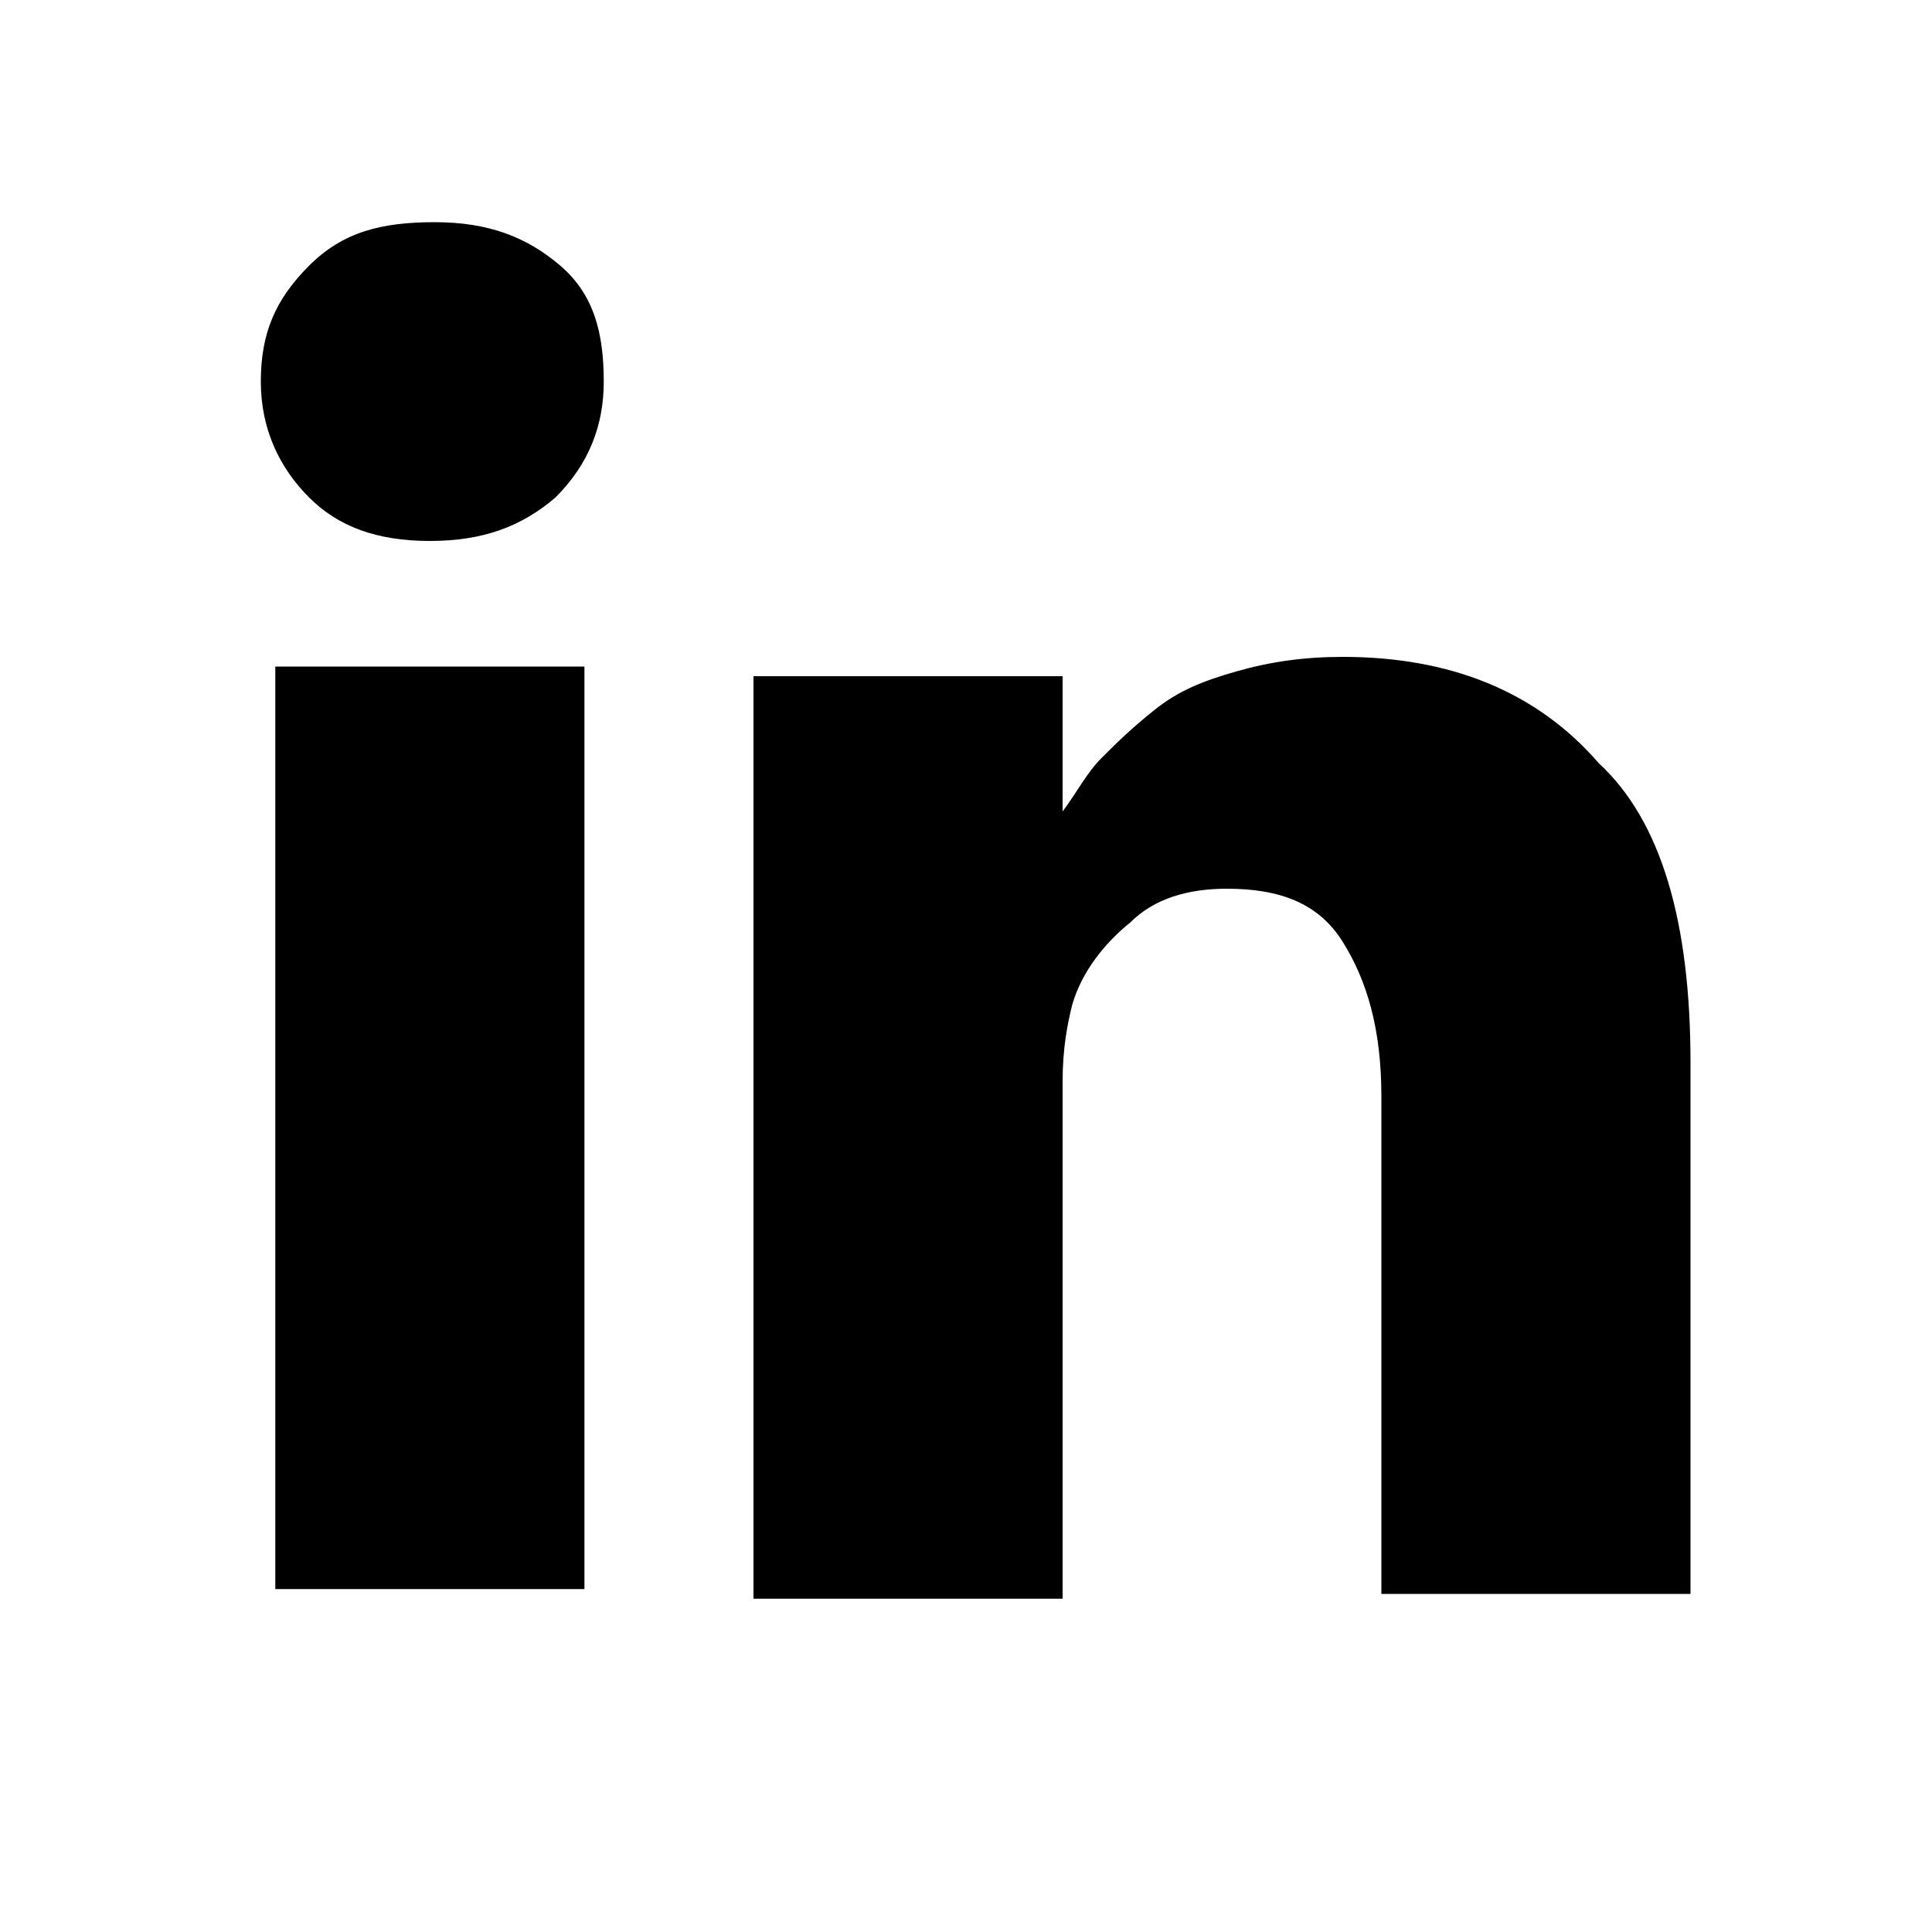
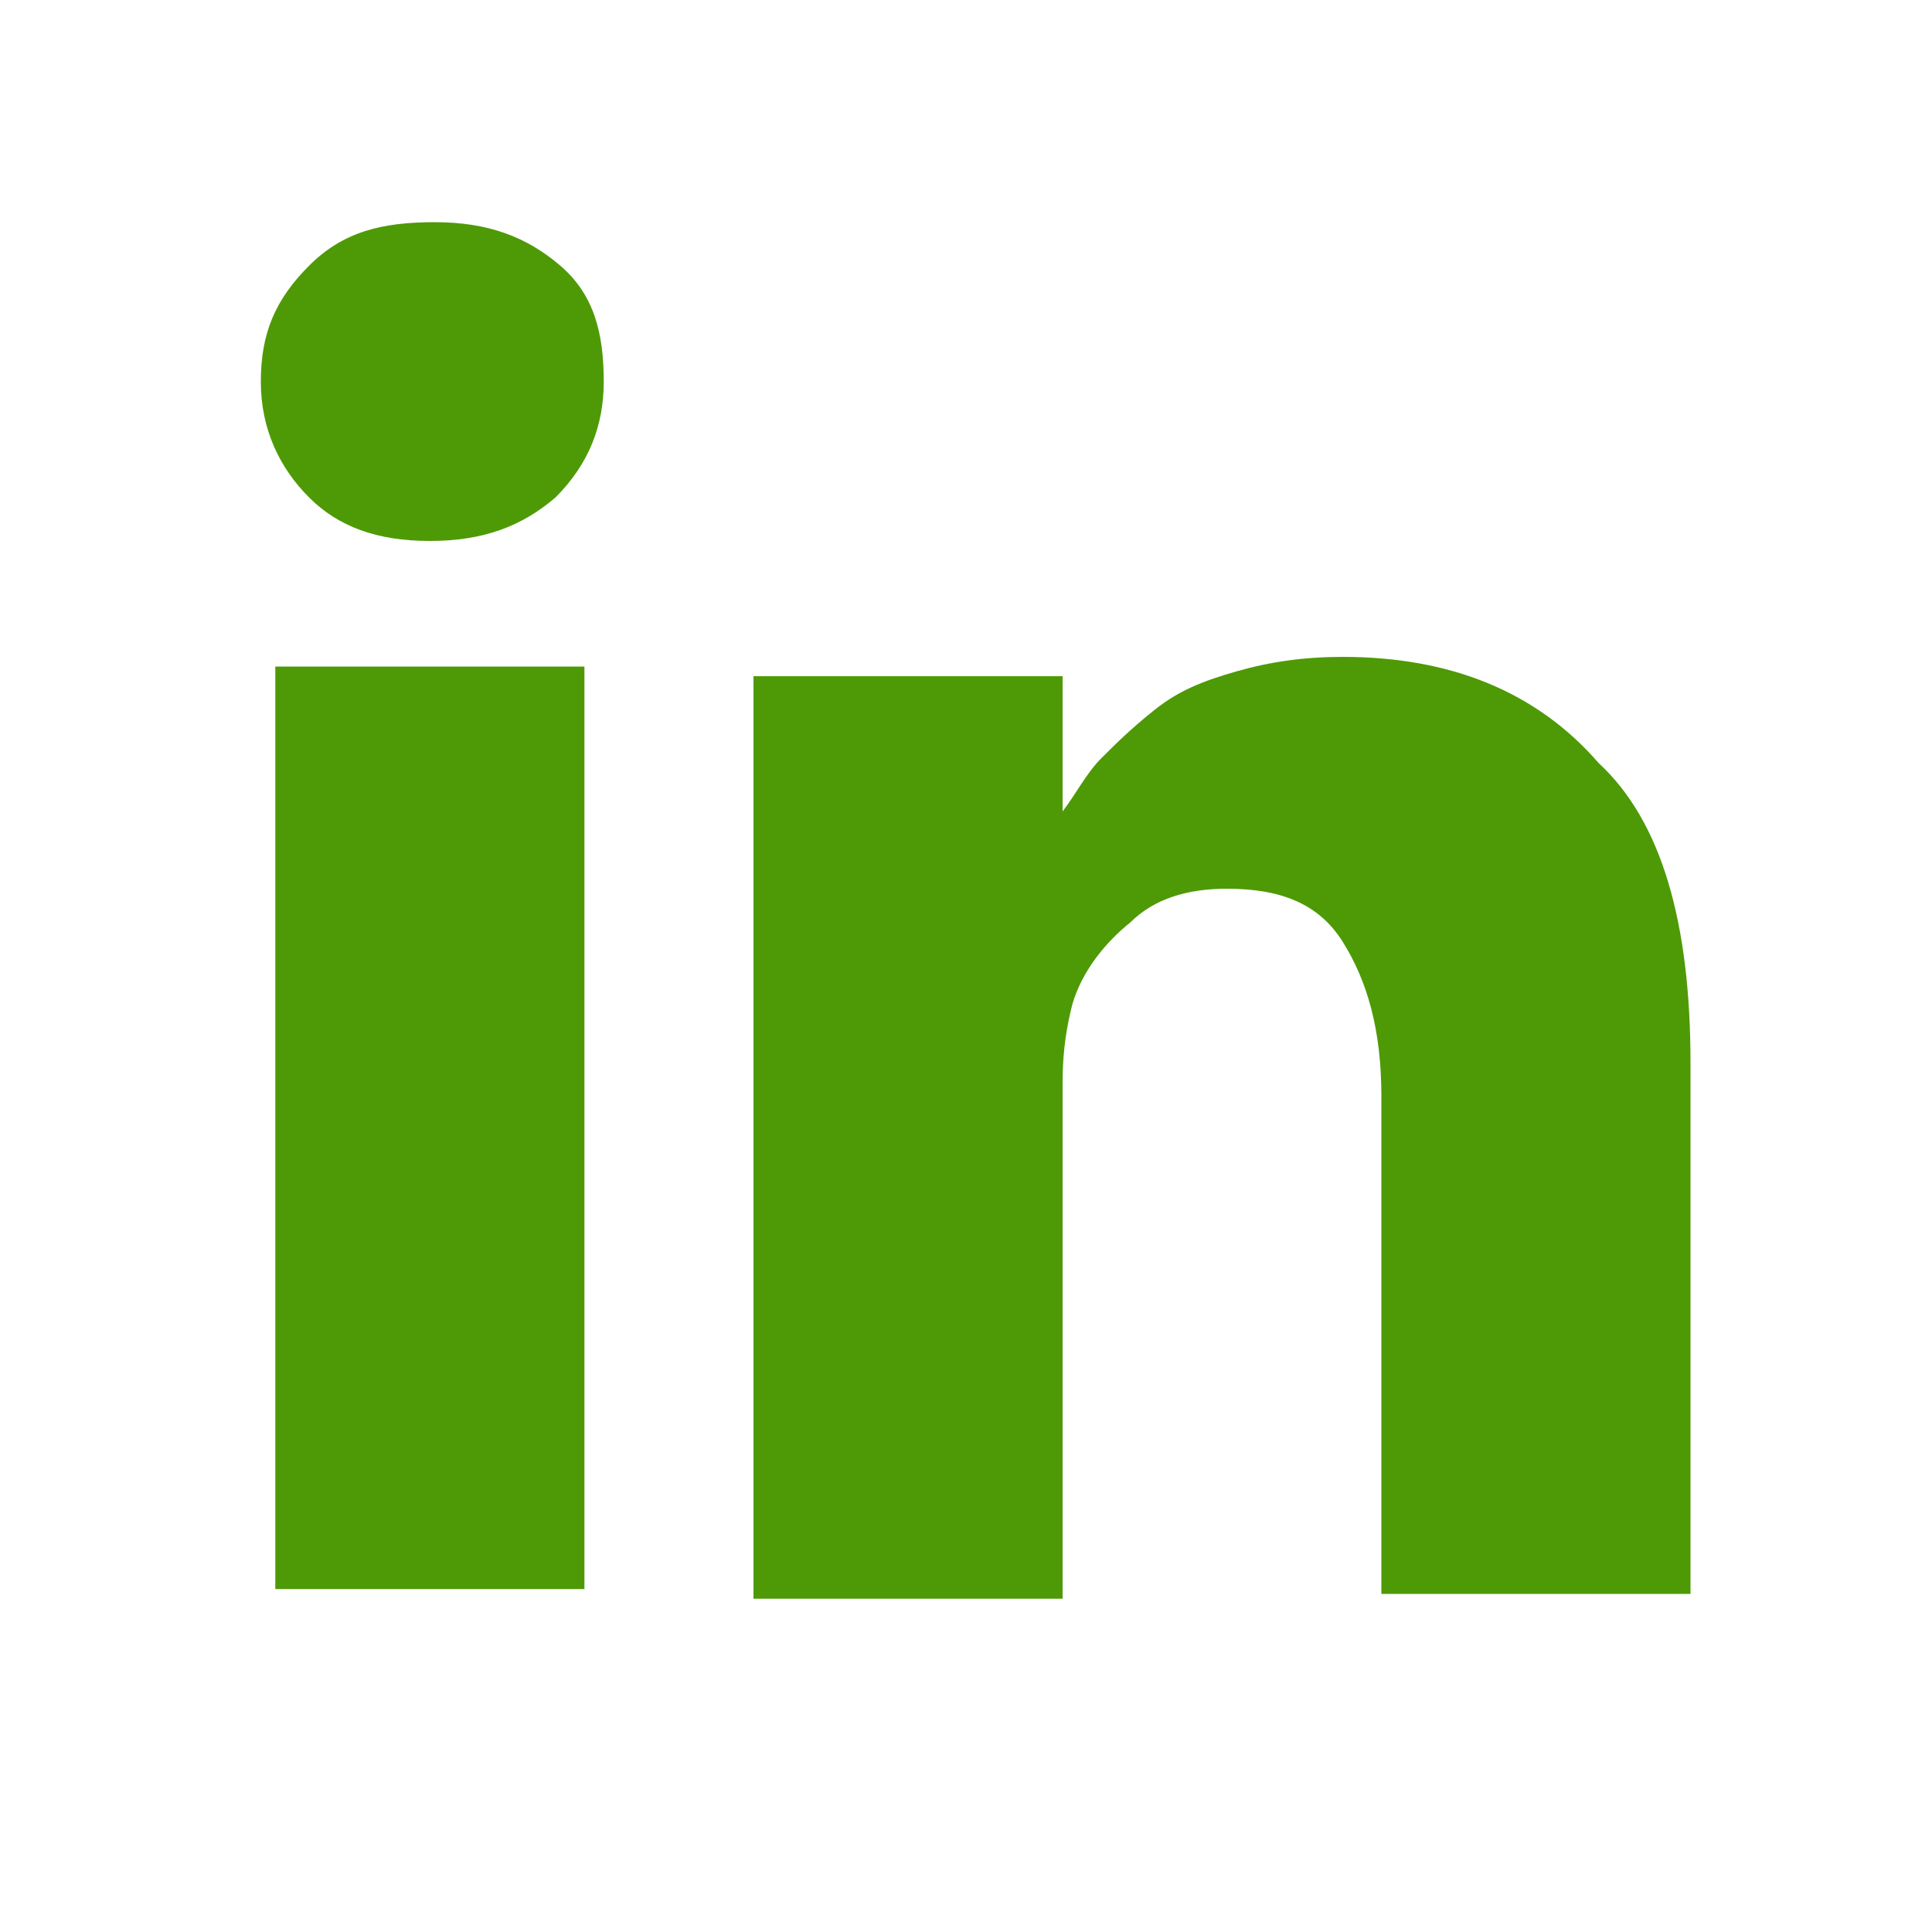
<svg xmlns="http://www.w3.org/2000/svg" viewBox="0 0 40 40" id="icon">
-   <path d="M12.1,13.8v19.1H5.7V13.8C5.7,13.8,12.1,13.8,12.1,13.8z M12.5,7.9c0,0.9-0.3,1.7-1,2.4c-0.7,0.6-1.5,0.9-2.6,0.9h0 c-1.1,0-1.9-0.3-2.5-0.9c-0.6-0.6-1-1.4-1-2.4c0-1,0.3-1.7,1-2.4S7.9,4.6,9,4.6s1.9,0.3,2.6,0.9S12.5,6.9,12.5,7.9z M35,22v11h-6.4 V22.7c0-1.4-0.3-2.4-0.8-3.2c-0.5-0.8-1.3-1.1-2.4-1.1c-0.8,0-1.5,0.2-2,0.7c-0.5,0.4-1,1-1.2,1.7c-0.1,0.4-0.2,0.9-0.2,1.6v10.7 h-6.4c0-5.1,0-9.3,0-12.5s0-5.1,0-5.7l0-0.9H22v2.8h0c0.3-0.4,0.5-0.8,0.8-1.1c0.3-0.3,0.6-0.6,1.1-1c0.5-0.4,1-0.6,1.7-0.8 c0.7-0.2,1.4-0.3,2.2-0.3c2.2,0,4,0.7,5.3,2.2C34.4,17,35,19.1,35,22L35,22z" />
+   <path fill="#4E9A06" d="M12.1,13.8v19.1H5.7V13.8C5.7,13.8,12.1,13.8,12.1,13.8z M12.5,7.9c0,0.9-0.3,1.7-1,2.4c-0.7,0.6-1.5,0.9-2.6,0.9h0 c-1.1,0-1.9-0.3-2.5-0.9c-0.6-0.6-1-1.4-1-2.4c0-1,0.3-1.7,1-2.4S7.9,4.6,9,4.6s1.9,0.3,2.6,0.9S12.5,6.9,12.5,7.9z M35,22v11h-6.4 V22.7c0-1.4-0.3-2.4-0.8-3.2c-0.5-0.8-1.3-1.1-2.4-1.1c-0.8,0-1.5,0.2-2,0.7c-0.5,0.4-1,1-1.2,1.7c-0.1,0.4-0.2,0.9-0.2,1.6v10.7 h-6.4c0-5.1,0-9.3,0-12.5s0-5.1,0-5.7l0-0.9H22v2.8h0c0.3-0.4,0.5-0.8,0.8-1.1c0.3-0.3,0.6-0.6,1.1-1c0.5-0.4,1-0.6,1.7-0.8 c0.7-0.2,1.4-0.3,2.2-0.3c2.2,0,4,0.7,5.3,2.2C34.4,17,35,19.1,35,22L35,22z" />
</svg>
